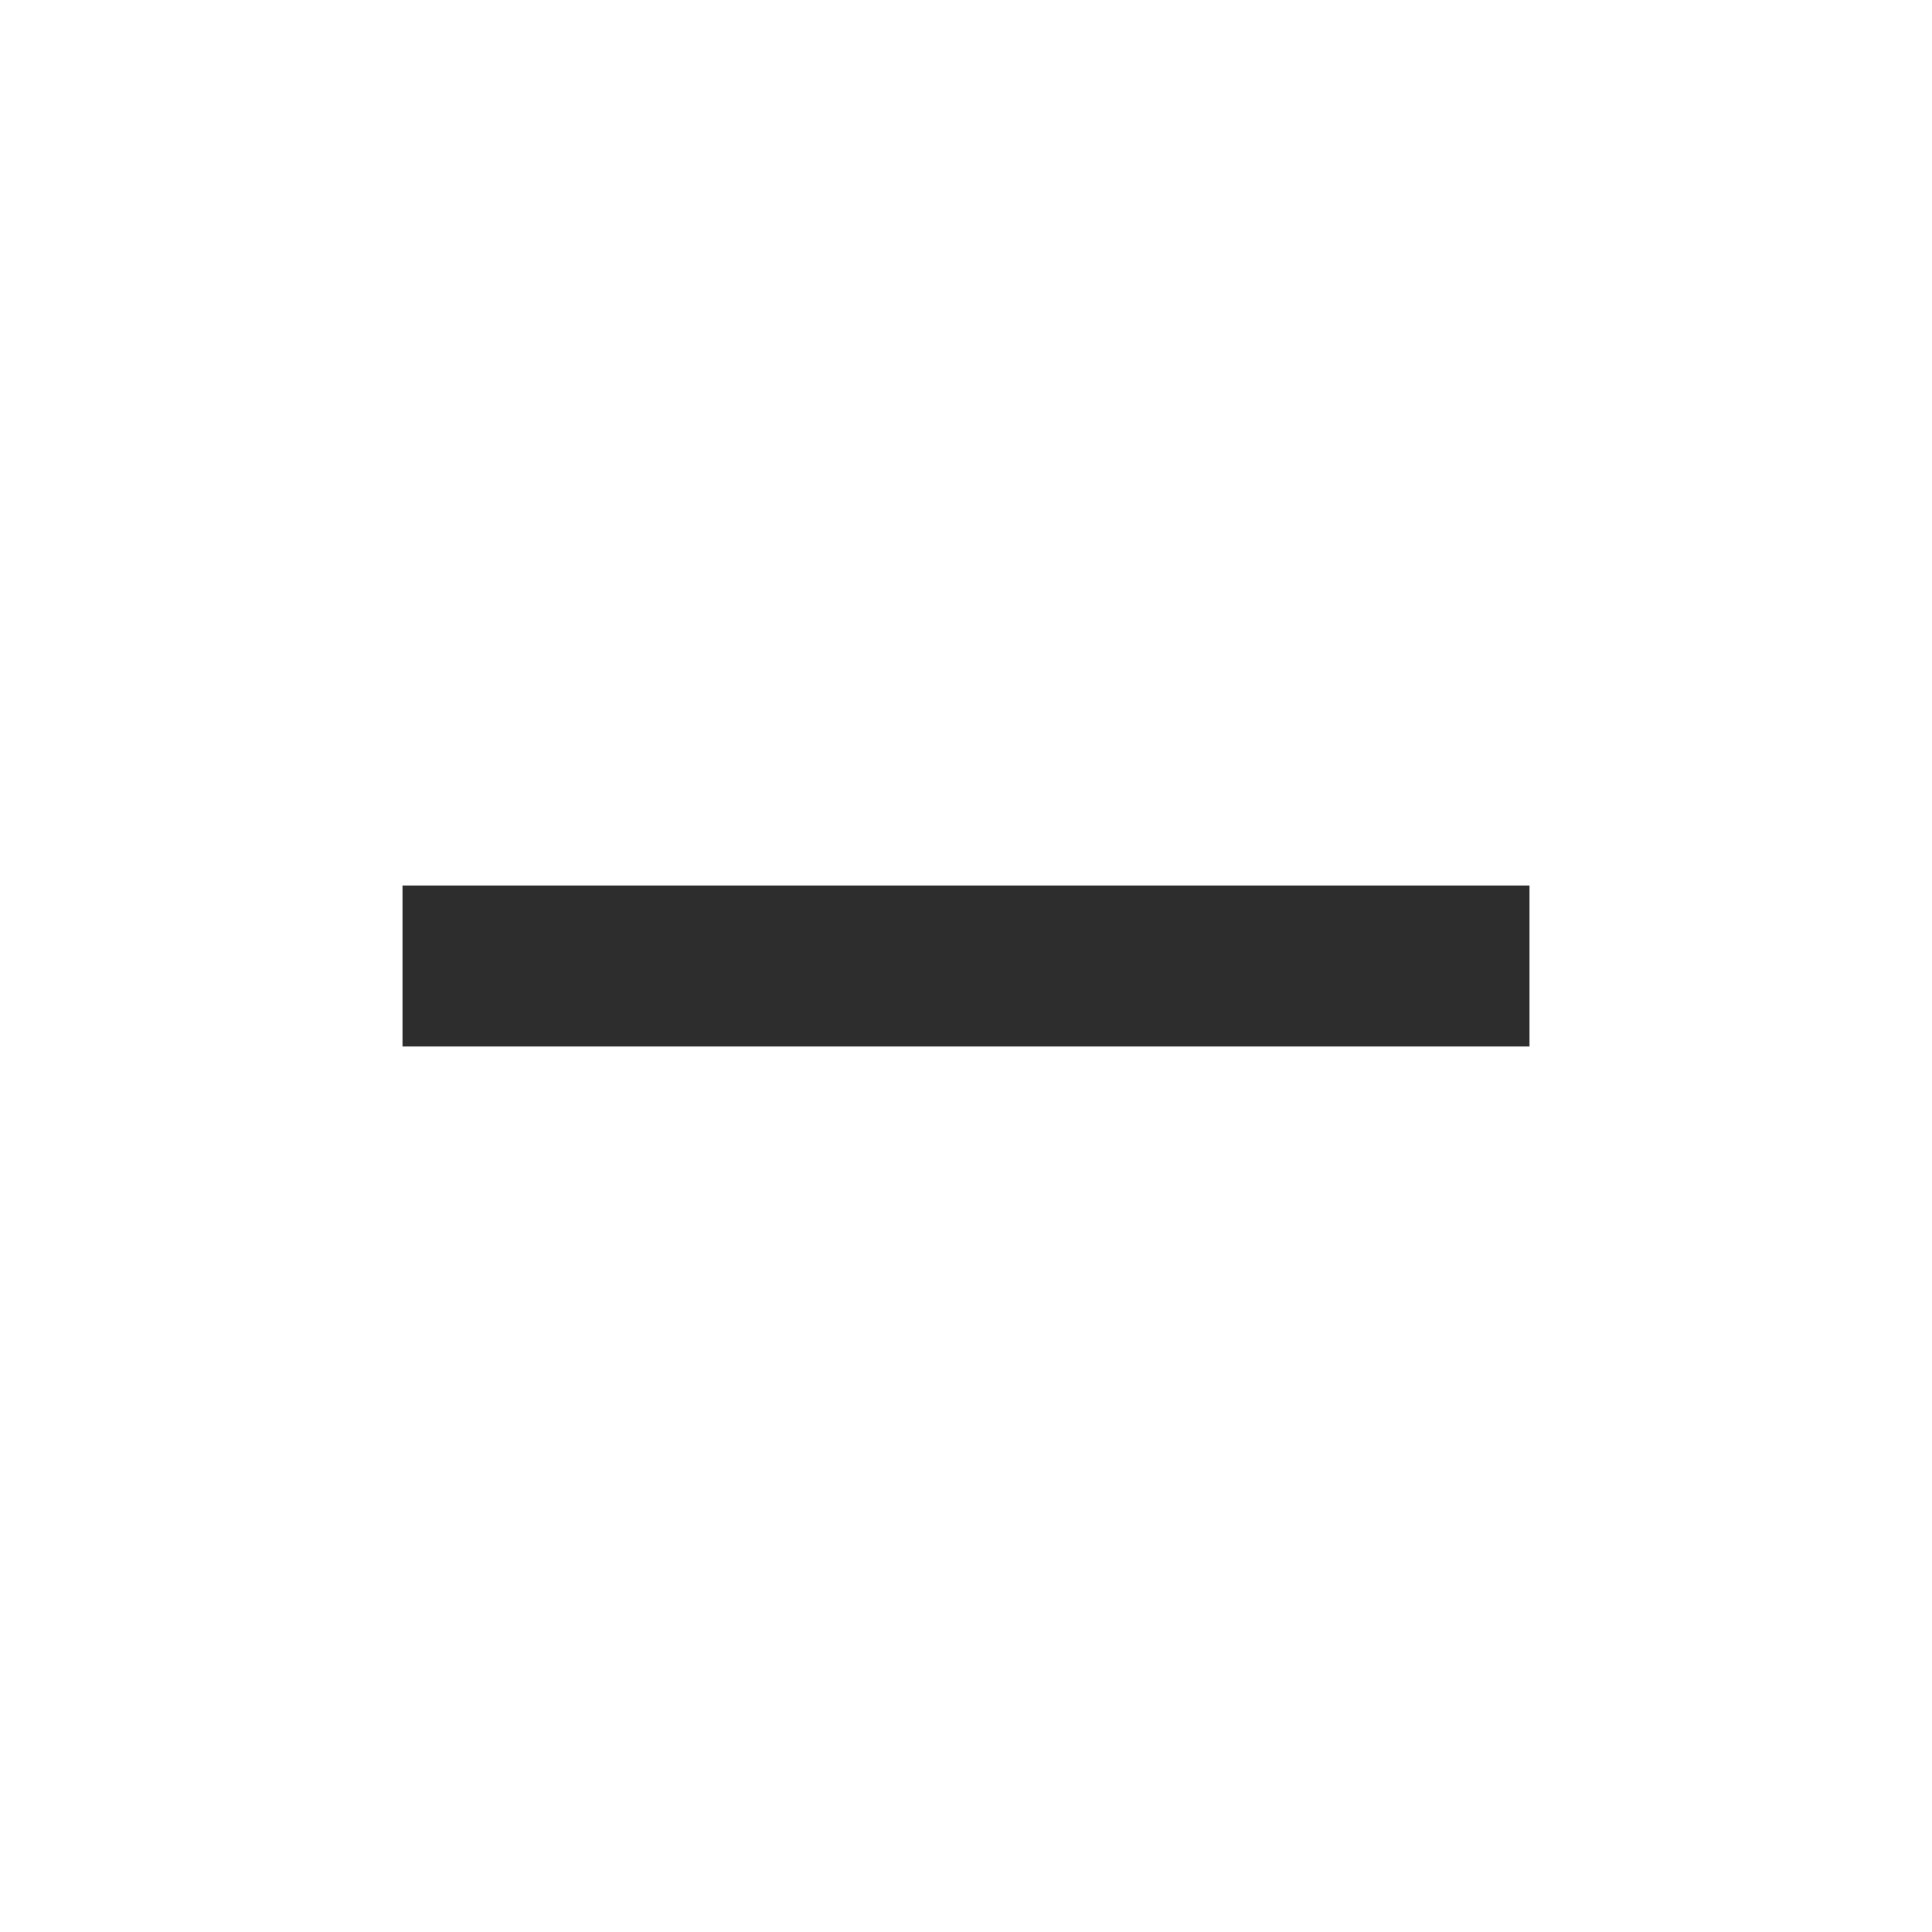
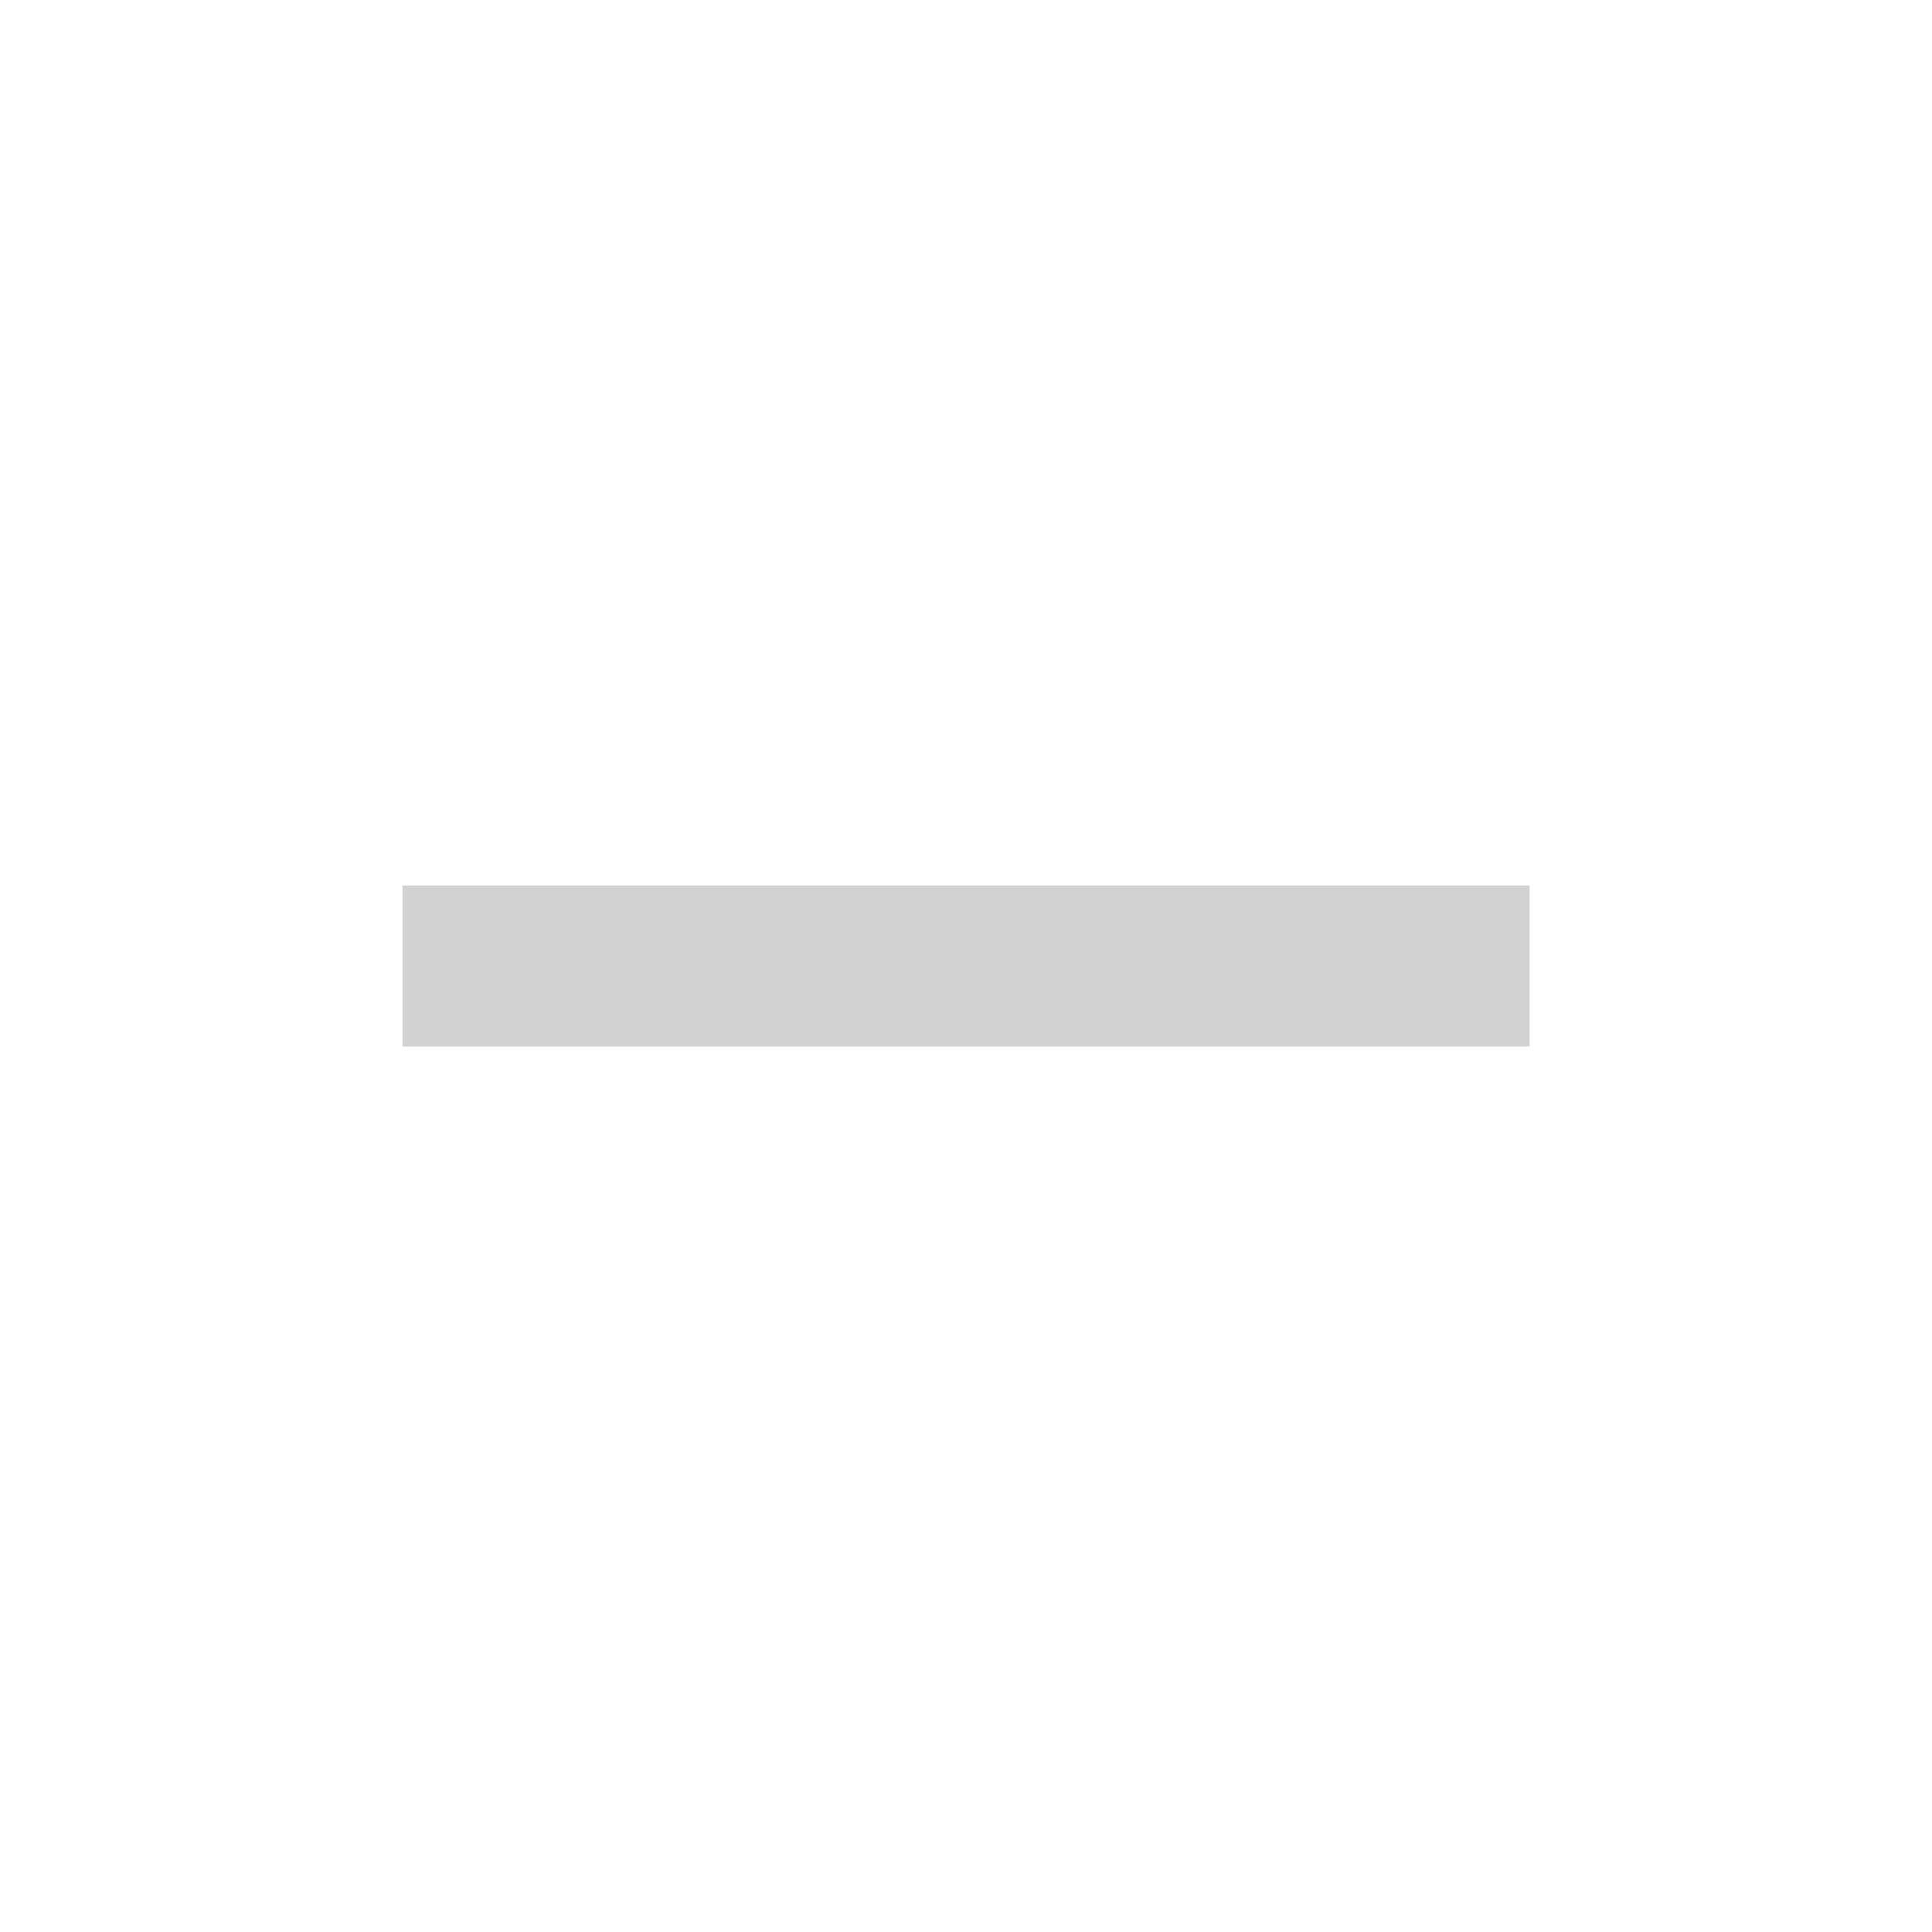
<svg xmlns="http://www.w3.org/2000/svg" id="svg2" width="48" height="48" version="1.1" viewBox="0 0 48 48">
-   <path id="path4" d="m38 26h-28v-4h28v4z" fill="#2d2d2d" />
+   <path id="path4" d="m38 26h-28v-4h28v4z" fill="#d2d2d2" />
  <path id="path6" d="m0 0h48v48h-48z" fill="none" />
</svg>
